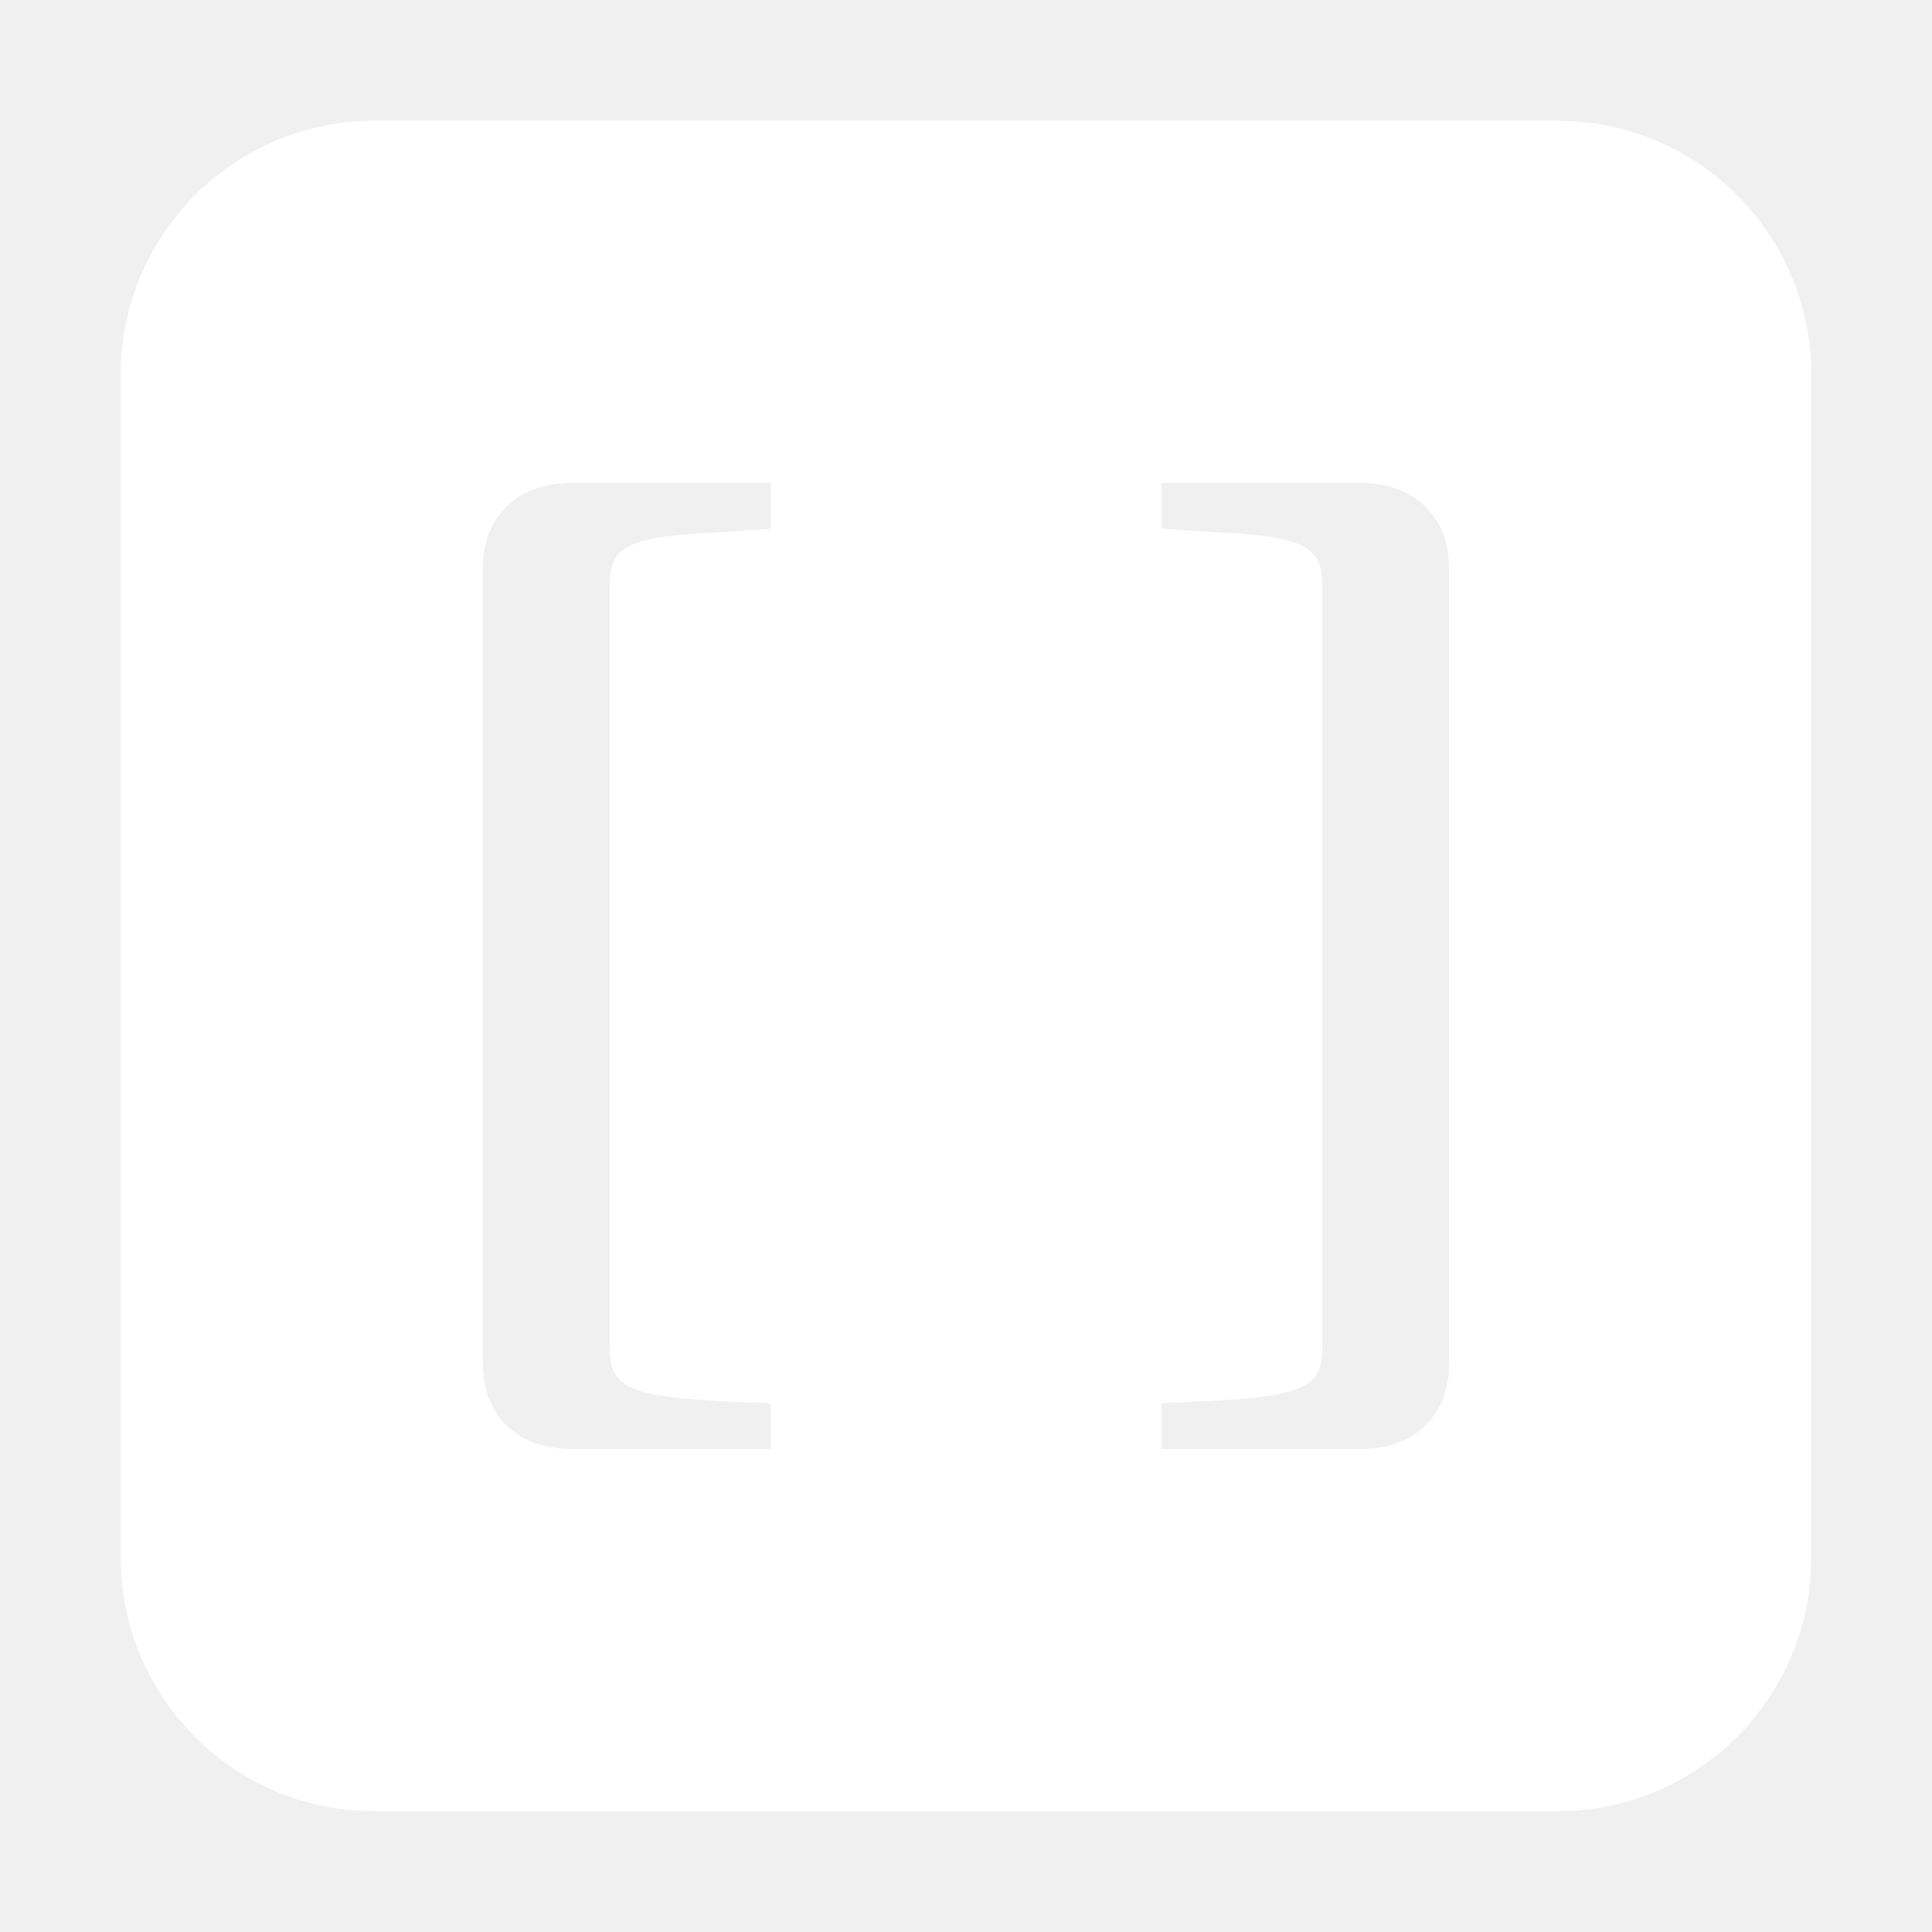
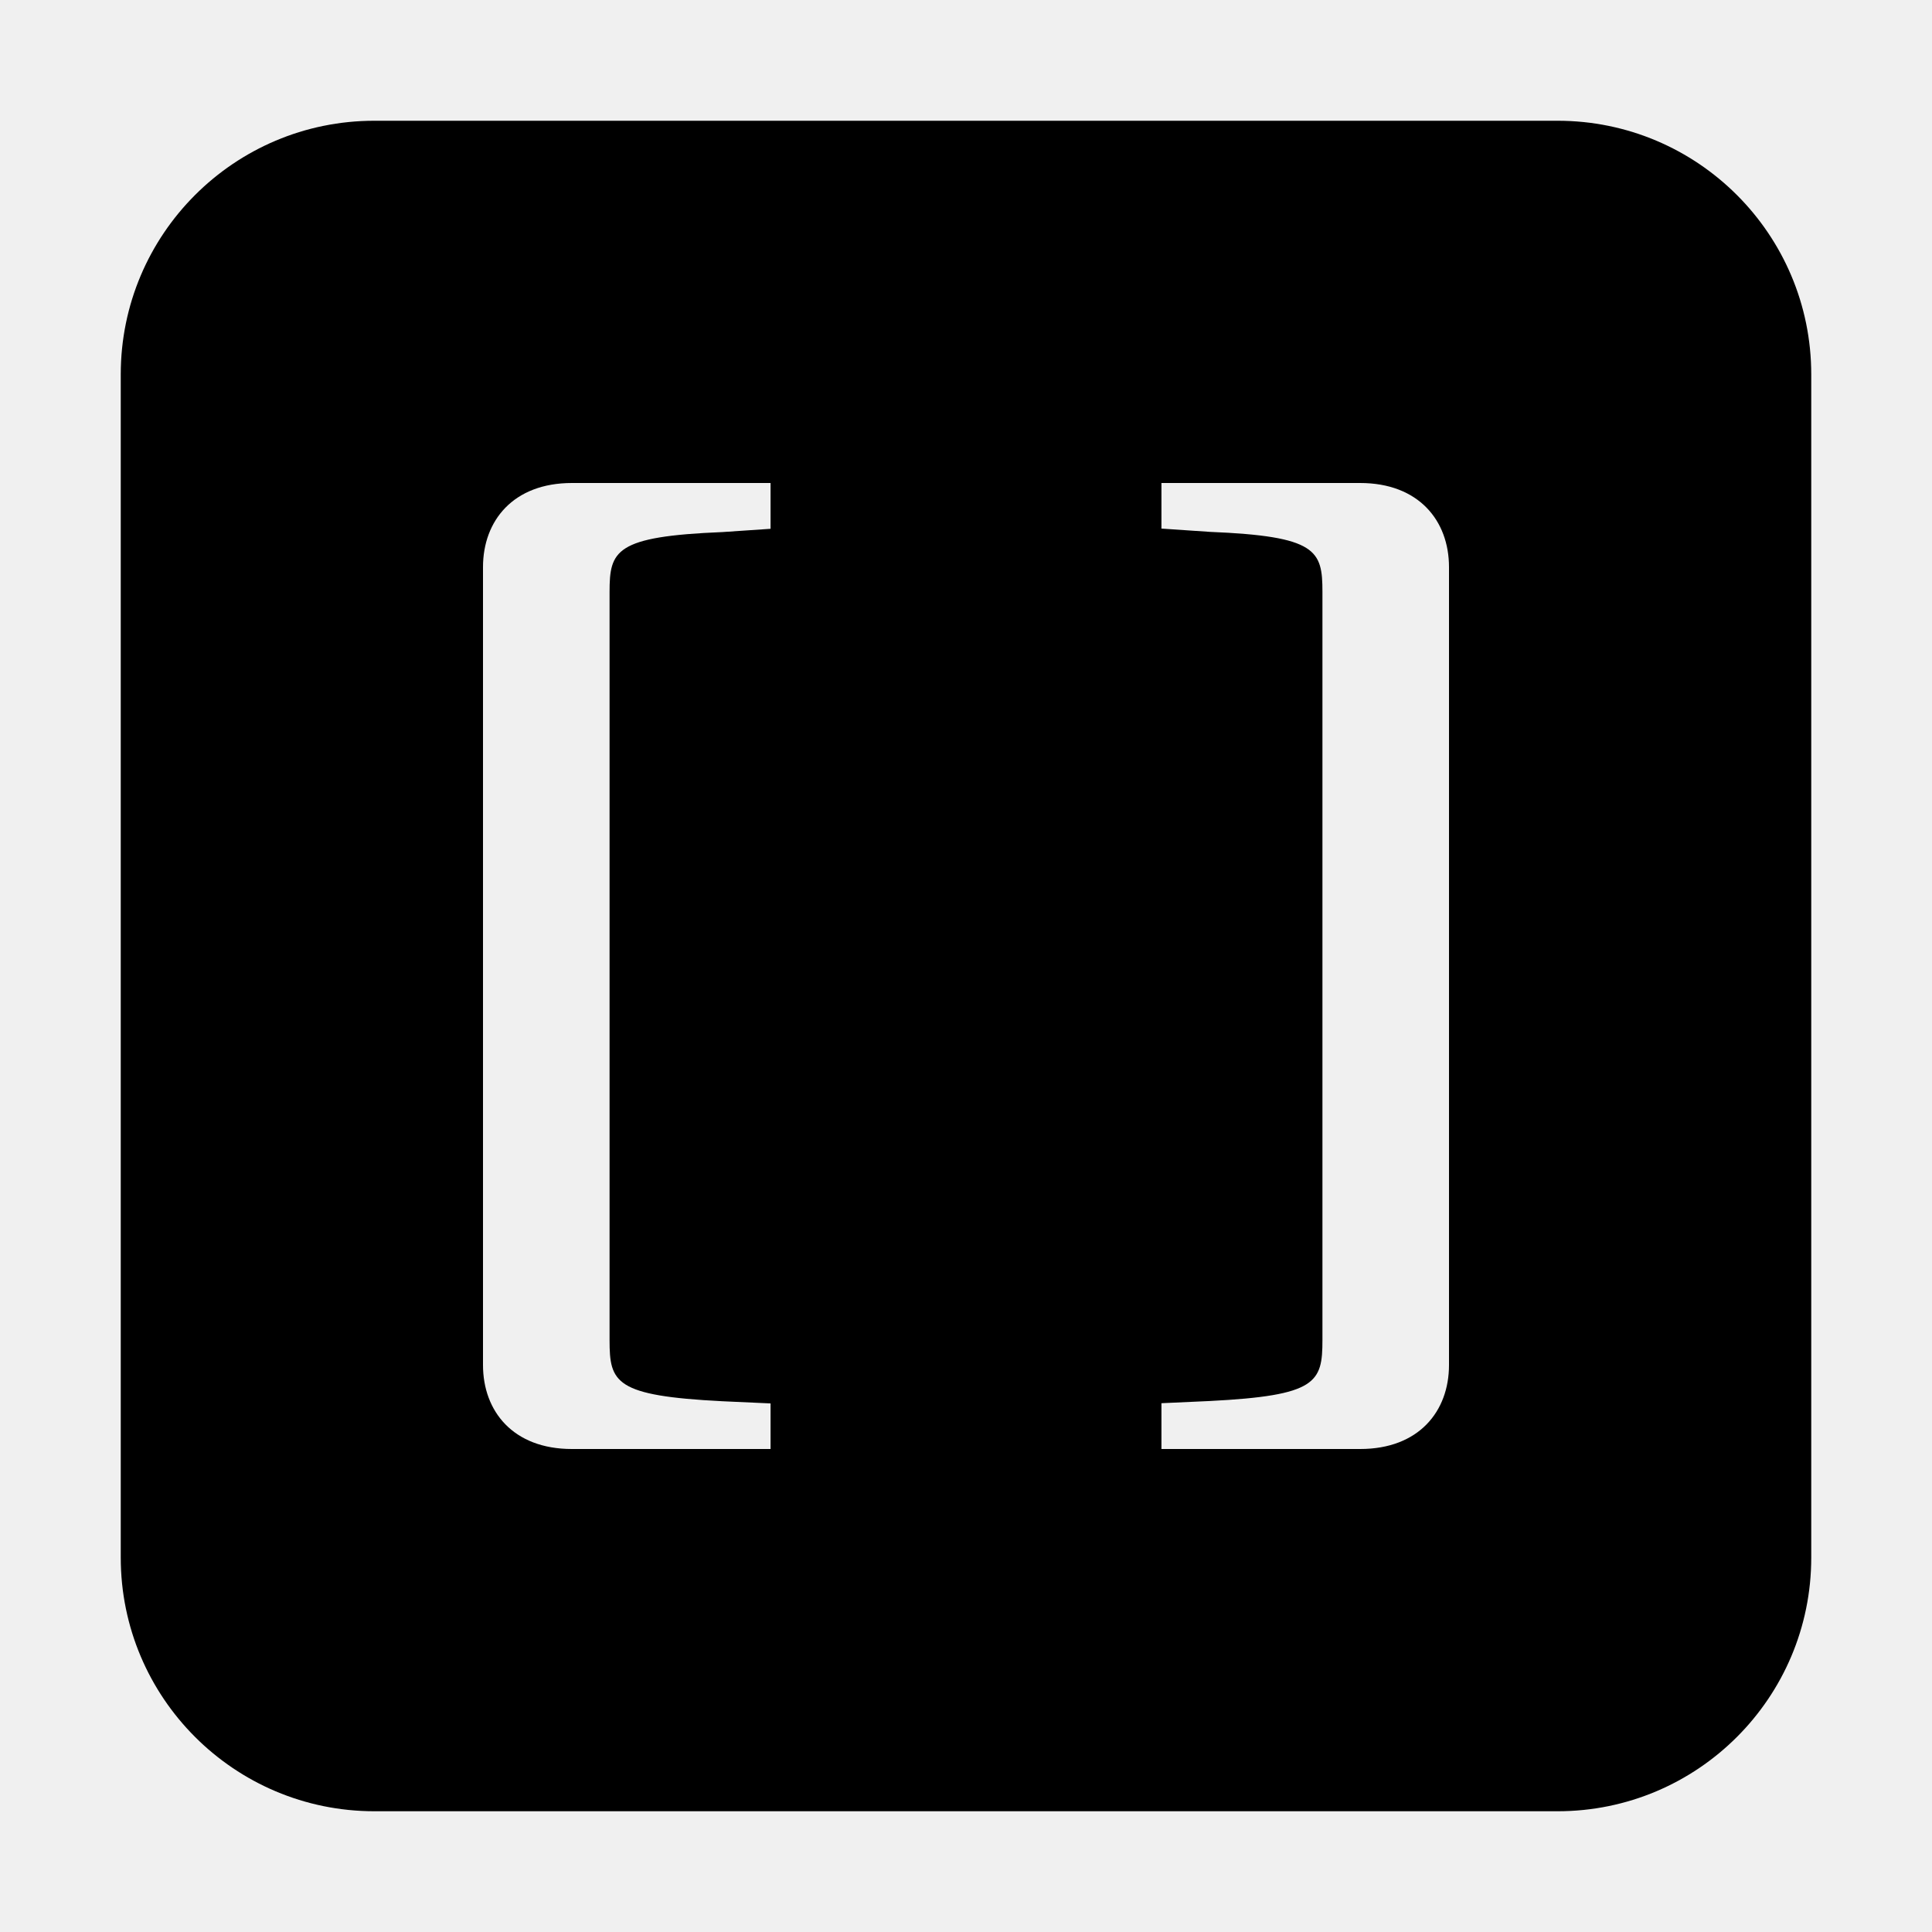
<svg xmlns="http://www.w3.org/2000/svg" width="620" height="620" viewBox="0 0 620 620" fill="none">
-   <path d="M499.839 38.75H120.146C75.193 38.75 38.75 75.193 38.75 120.146V499.839C38.75 544.802 75.198 581.25 120.161 581.25H499.839C544.802 581.25 581.25 544.802 581.25 499.839V120.161C581.25 75.198 544.802 38.75 499.839 38.75ZM247.282 169.686C247.282 169.686 247.277 169.697 247.271 169.699L231.826 170.748C197.38 172.146 195.615 176.697 195.615 189.996V430.073C195.615 443.721 197.38 447.922 231.826 449.673L247.271 450.373C247.271 450.373 247.282 450.378 247.282 450.383V464.987C247.282 464.987 247.277 465 247.269 465H183.492C164.698 465 155 452.925 155 438.035V181.998C155 167.087 164.716 155 183.533 155H247.266C247.266 155 247.282 155.008 247.282 155.015V169.686ZM465 438.035C465 452.928 455.302 465 436.508 465H372.731C372.731 465 372.718 464.995 372.718 464.987V450.316C372.718 450.316 372.723 450.303 372.731 450.303L388.174 449.603C422.62 447.854 424.385 443.651 424.385 430.004V189.927C424.385 176.628 422.62 172.078 388.174 170.678L372.731 169.629C372.731 169.629 372.718 169.622 372.718 169.614V155.013C372.718 155.013 372.723 155 372.731 155H436.467C455.282 155 465 167.087 465 181.998V438.035Z" fill="white" />
+   <path d="M499.839 38.75H120.146C75.193 38.75 38.75 75.193 38.75 120.146V499.839C38.75 544.802 75.198 581.25 120.161 581.25H499.839C544.802 581.25 581.25 544.802 581.25 499.839V120.161C581.25 75.198 544.802 38.75 499.839 38.75ZM247.282 169.686C247.282 169.686 247.277 169.697 247.271 169.699L231.826 170.748C197.38 172.146 195.615 176.697 195.615 189.996V430.073C195.615 443.721 197.38 447.922 231.826 449.673L247.271 450.373C247.271 450.373 247.282 450.378 247.282 450.383V464.987C247.282 464.987 247.277 465 247.269 465H183.492C164.698 465 155 452.925 155 438.035V181.998C155 167.087 164.716 155 183.533 155H247.266C247.266 155 247.282 155.008 247.282 155.015V169.686ZM465 438.035C465 452.928 455.302 465 436.508 465H372.731C372.731 465 372.718 464.995 372.718 464.987V450.316C372.718 450.316 372.723 450.303 372.731 450.303L388.174 449.603C422.62 447.854 424.385 443.651 424.385 430.004V189.927C424.385 176.628 422.62 172.078 388.174 170.678L372.731 169.629C372.731 169.629 372.718 169.622 372.718 169.614V155.013C372.718 155.013 372.723 155 372.731 155H436.467C455.282 155 465 167.087 465 181.998V438.035Z" fill="currentColor" />
</svg>
